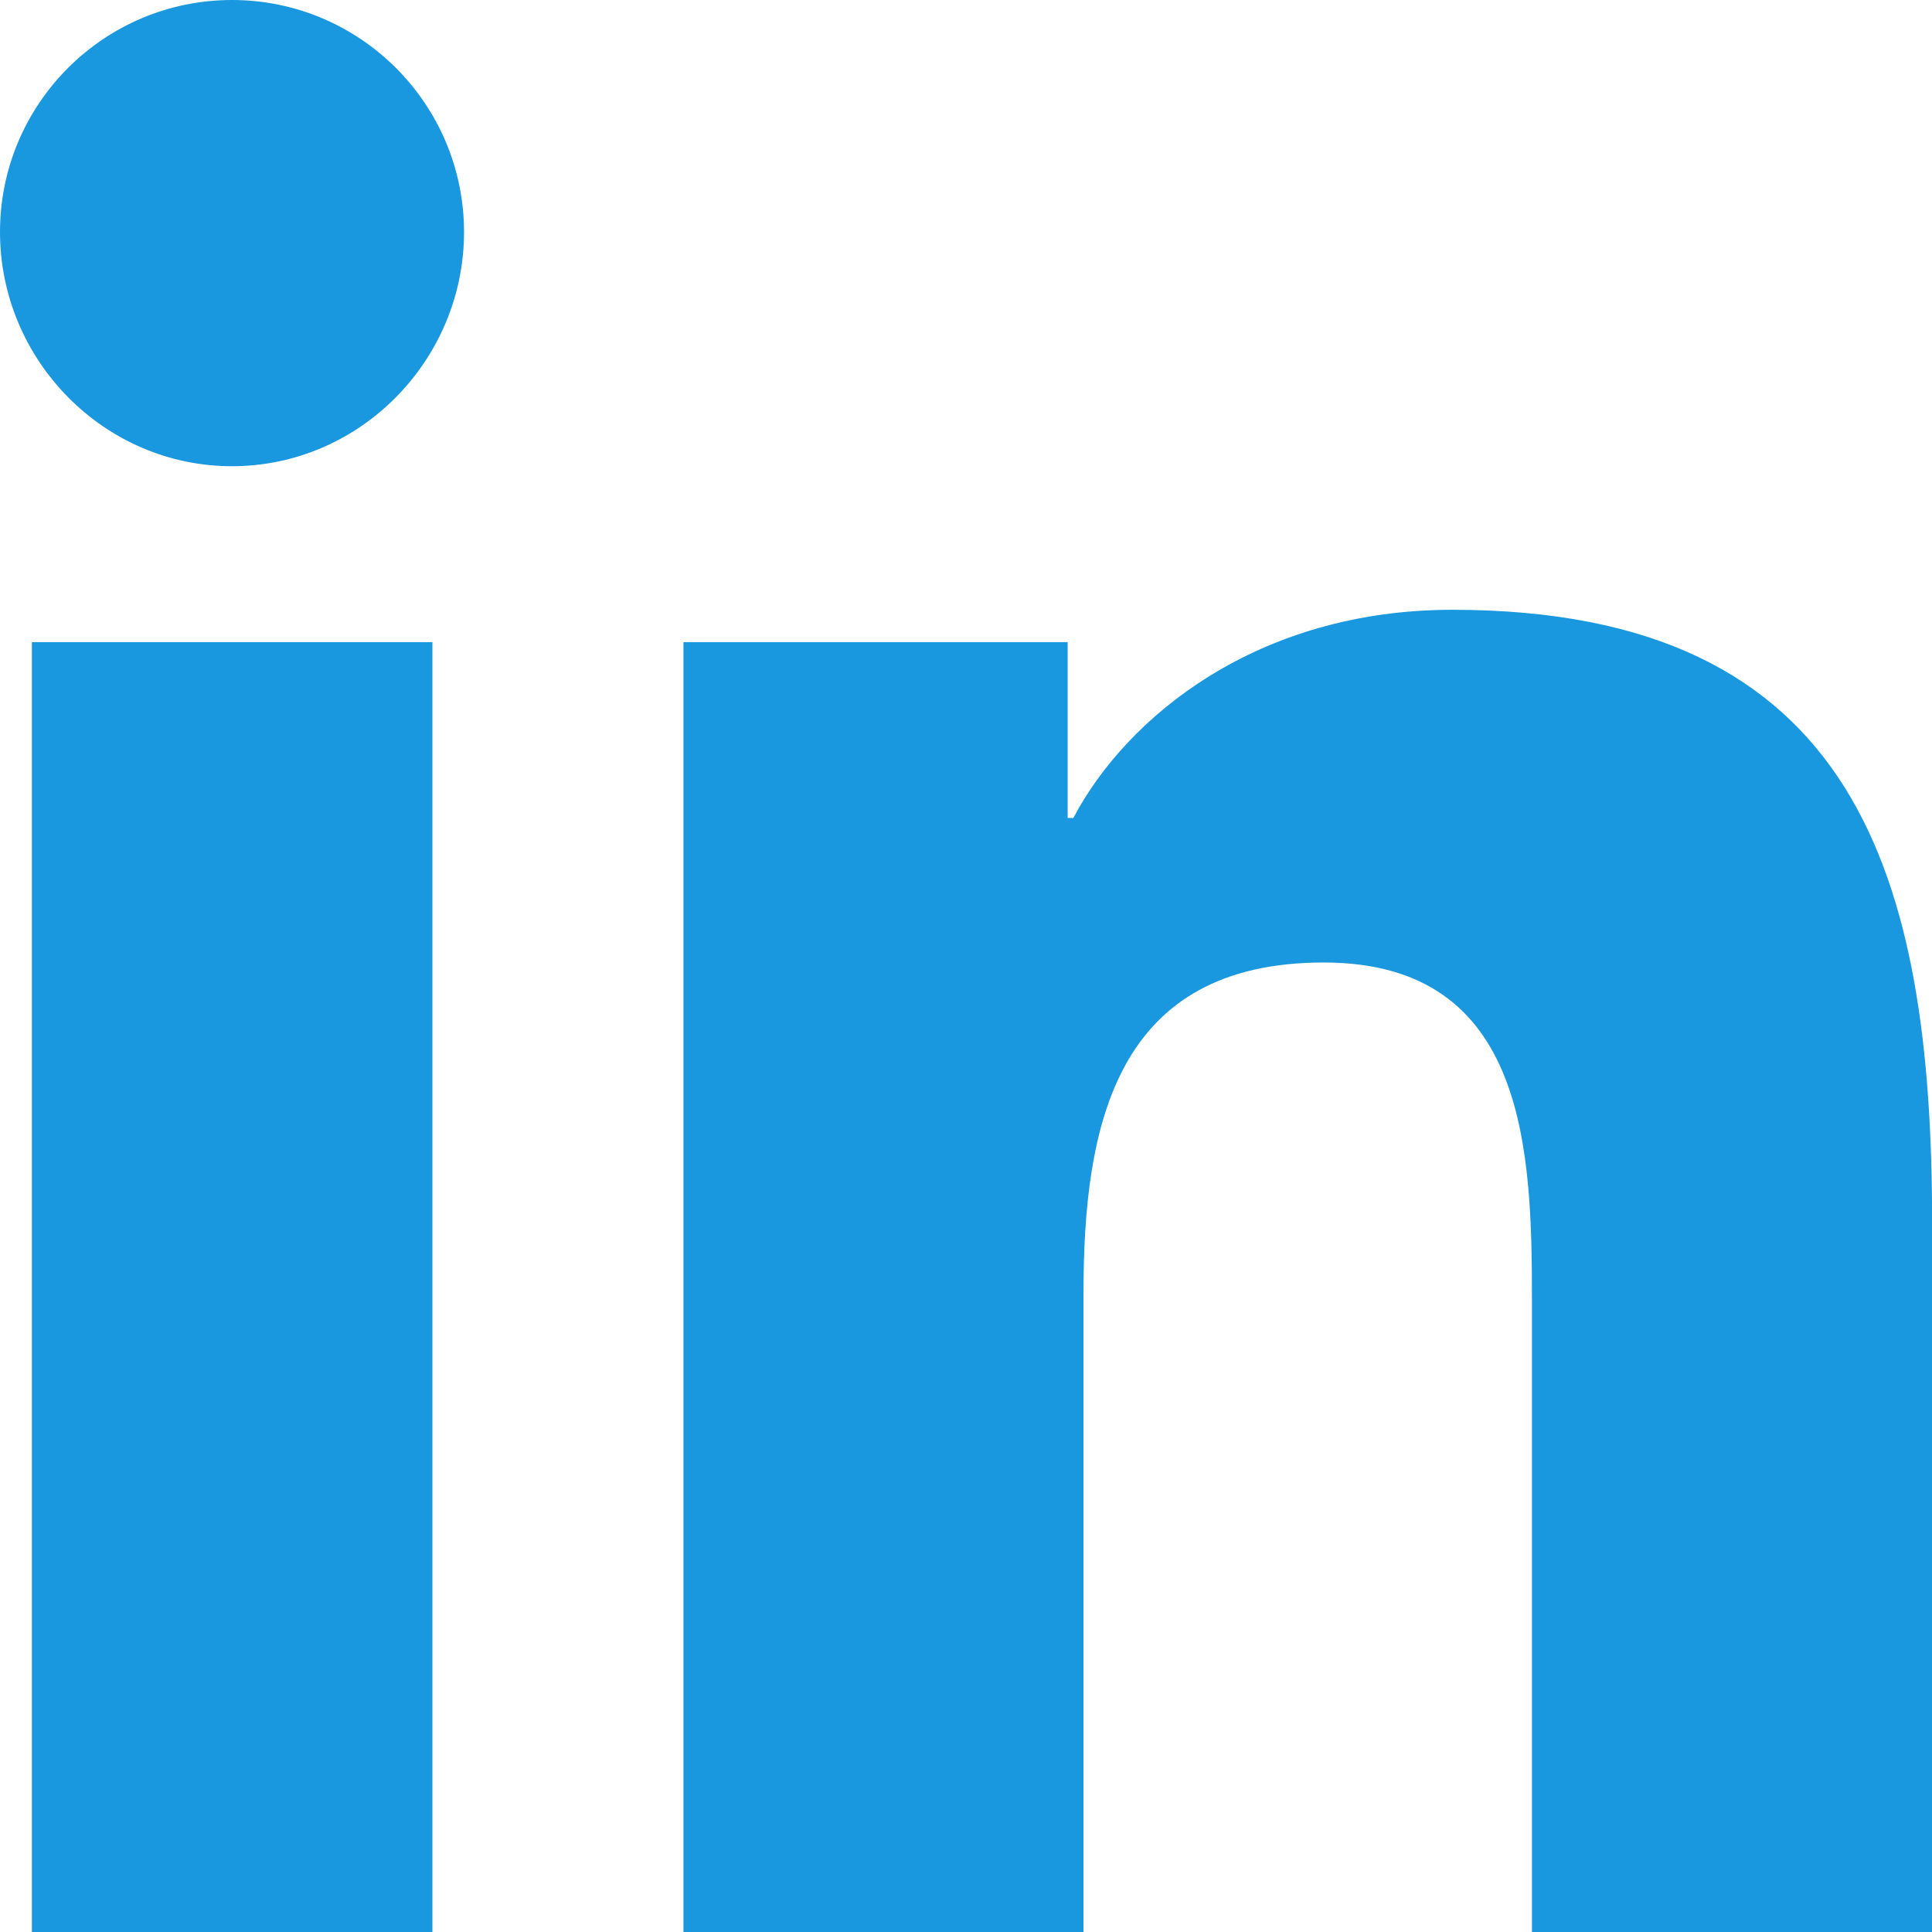
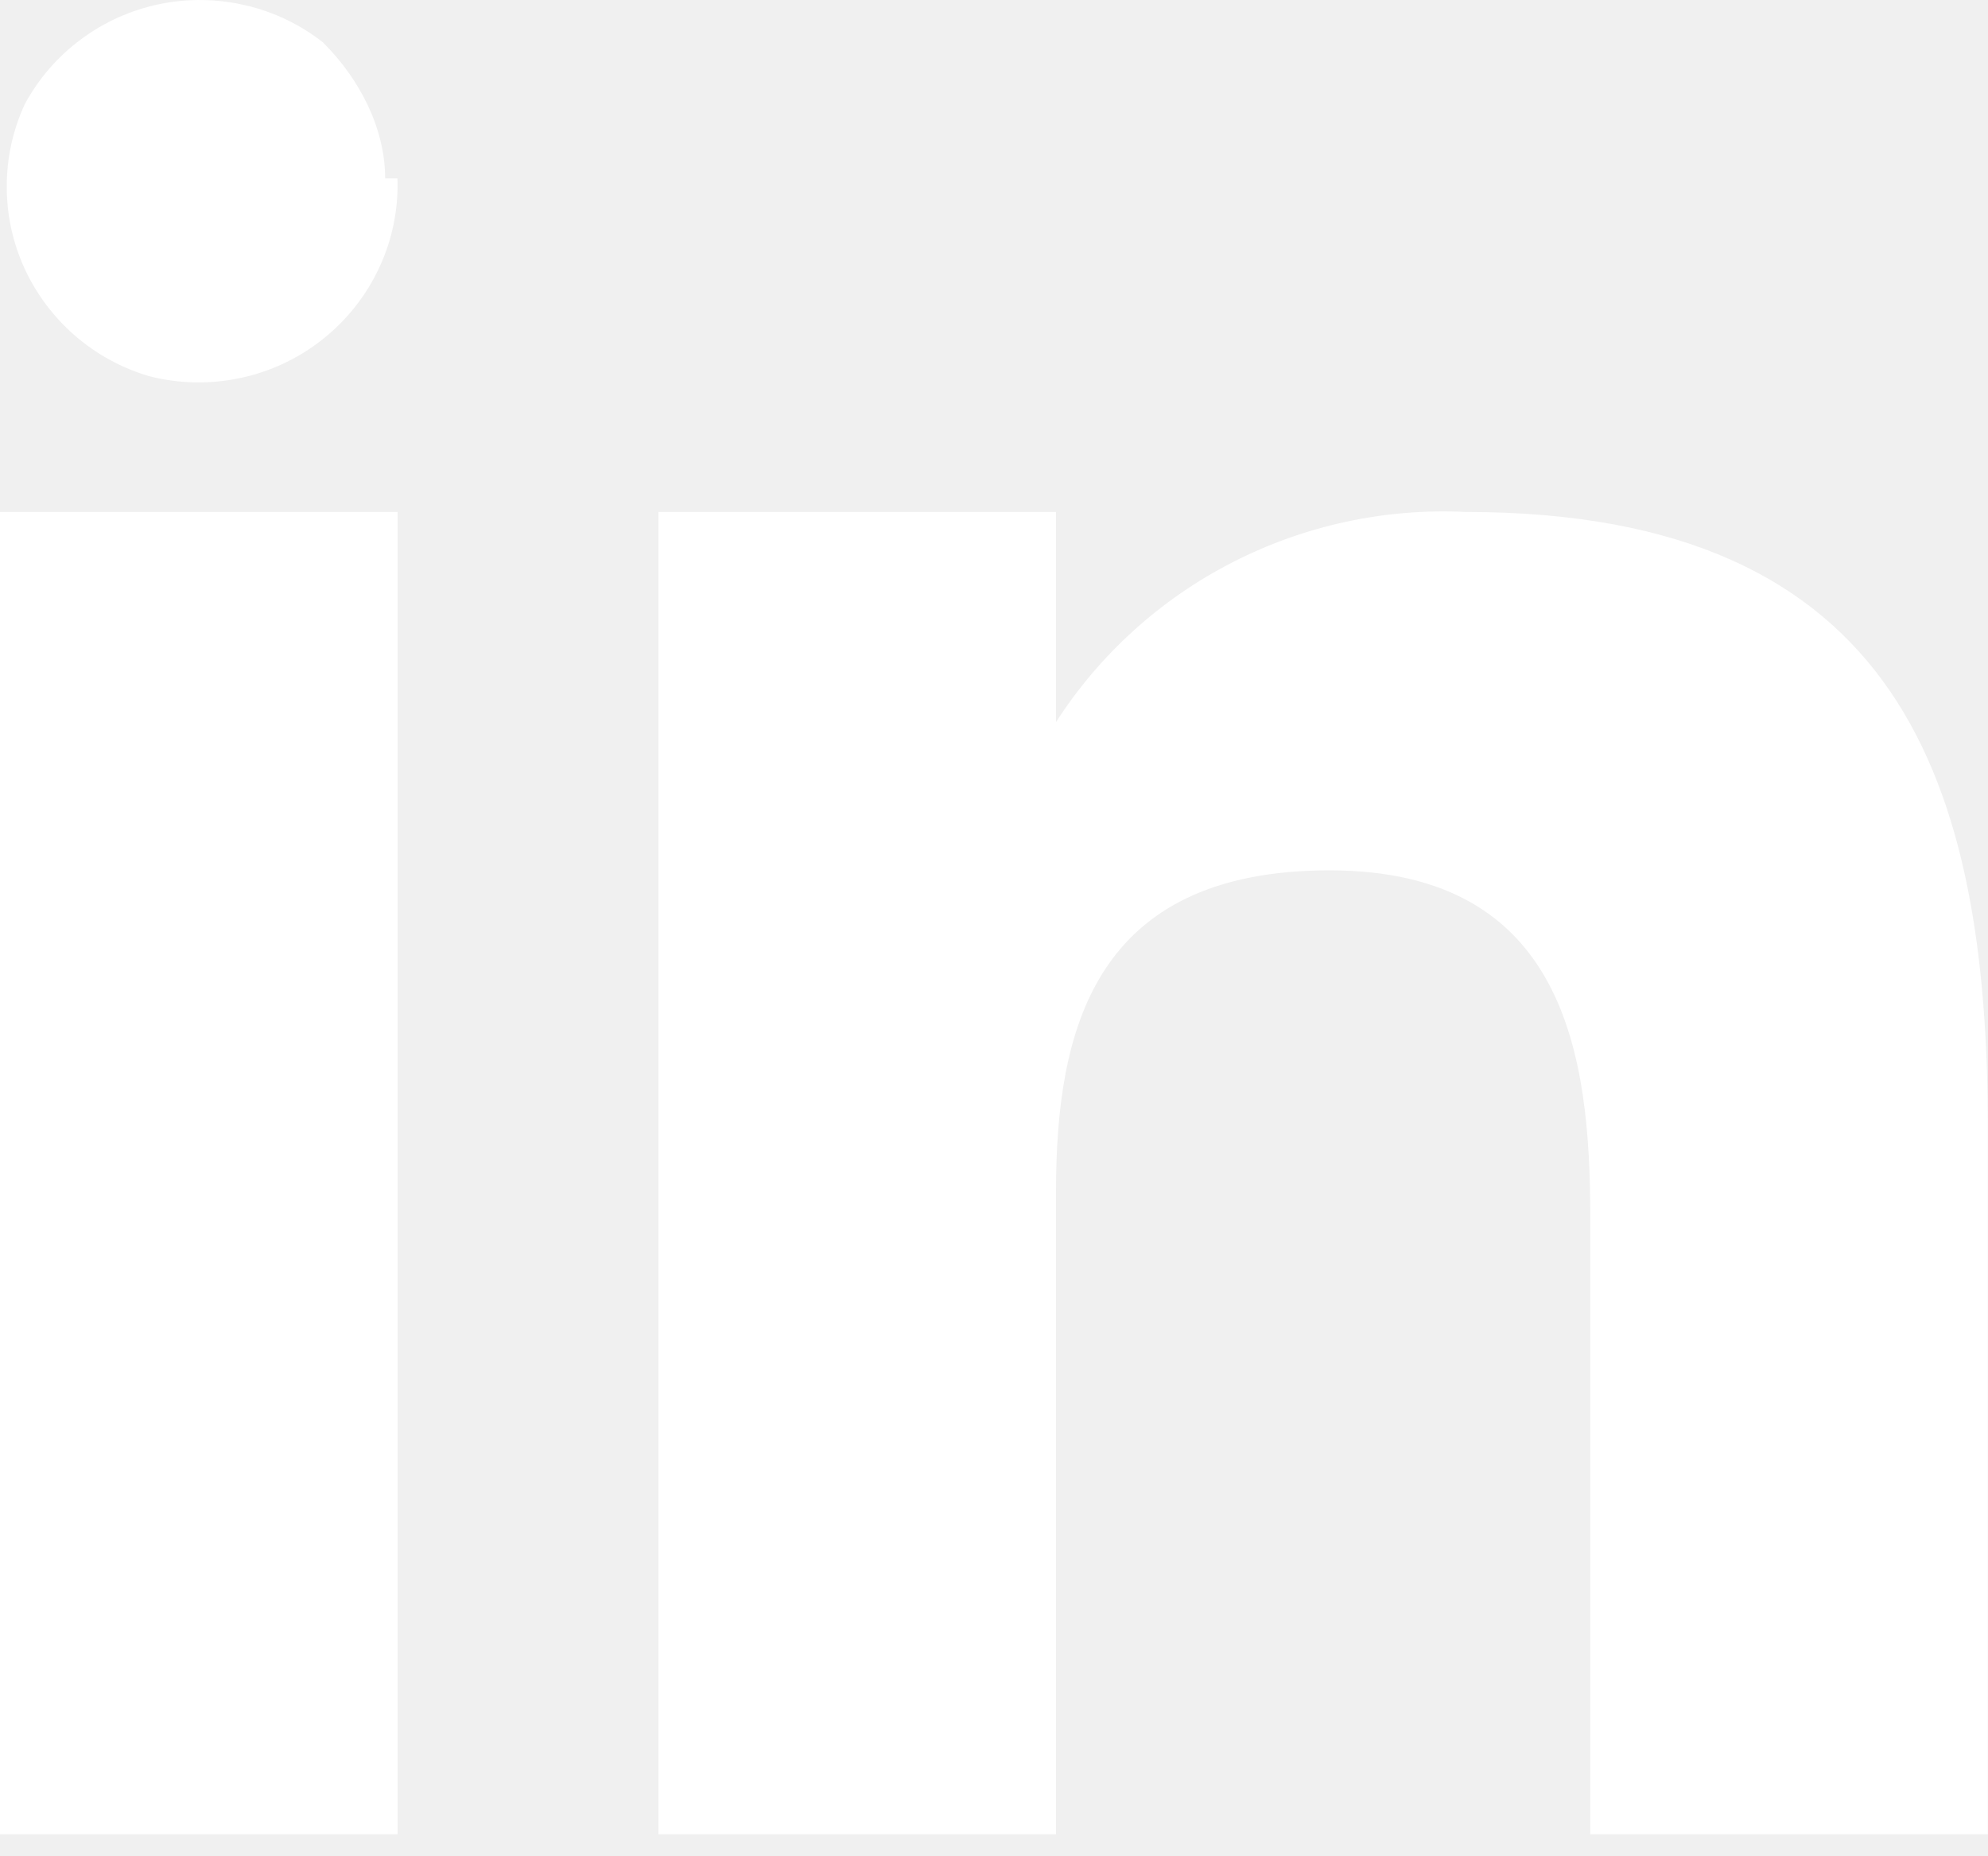
- <svg xmlns="http://www.w3.org/2000/svg" width="16" height="16" viewBox="0 0 16 16" fill="none">
-   <g clip-path="url(#clip0_936_2524)">
-     <rect width="16" height="16" fill="white" />
-     <path d="M15.997 16V16H16.001V10.132C16.001 7.261 15.383 5.05 12.027 5.05C10.414 5.05 9.331 5.935 8.889 6.774H8.842V5.318H5.66V16H8.973V10.71C8.973 9.318 9.238 7.971 10.962 7.971C12.662 7.971 12.687 9.56 12.687 10.8V16H15.997Z" fill="#1A98DF" />
-     <path d="M0.264 5.318H3.581V16H0.264V5.318Z" fill="#1A98DF" />
-     <path d="M1.921 0C0.861 0 0 0.861 0 1.921C0 2.982 0.861 3.861 1.921 3.861C2.982 3.861 3.843 2.982 3.843 1.921C3.842 0.861 2.981 0 1.921 0V0Z" fill="#1A98DF" />
-   </g>
-   <defs>
-     <clipPath id="clip0_936_2524">
-       <rect width="16" height="16" fill="white" />
-     </clipPath>
-   </defs>
+ <svg xmlns="http://www.w3.org/2000/svg" width="15" height="14" viewBox="0 0 15 14" fill="none">
+   <path fill-rule="evenodd" clip-rule="evenodd" d="M7.968 3.863V5.448C8.298 4.936 8.757 4.52 9.301 4.242C9.844 3.964 10.451 3.833 11.062 3.863C14.343 3.863 14.999 5.914 14.999 8.525V13.84H11.999V9.178C11.999 7.966 11.812 6.567 10.031 6.567C8.249 6.567 7.968 7.779 7.968 8.991V13.84H4.968V3.863H7.968ZM2.999 1.346C3.007 1.577 2.96 1.808 2.862 2.018C2.765 2.228 2.619 2.413 2.437 2.558C2.255 2.703 2.042 2.804 1.814 2.852C1.586 2.901 1.35 2.896 1.124 2.838C0.918 2.777 0.728 2.673 0.566 2.533C0.404 2.392 0.274 2.219 0.185 2.025C0.096 1.83 0.05 1.619 0.051 1.405C0.051 1.192 0.097 0.981 0.187 0.786C0.291 0.594 0.435 0.427 0.611 0.297C0.786 0.166 0.988 0.076 1.203 0.031C1.417 -0.013 1.639 -0.01 1.852 0.04C2.065 0.089 2.265 0.185 2.437 0.32C2.718 0.6 2.906 0.973 2.906 1.346H2.999Z" fill="white" />
+   <path d="M3 3.863H0V13.84H3V3.863Z" fill="white" />
</svg>
